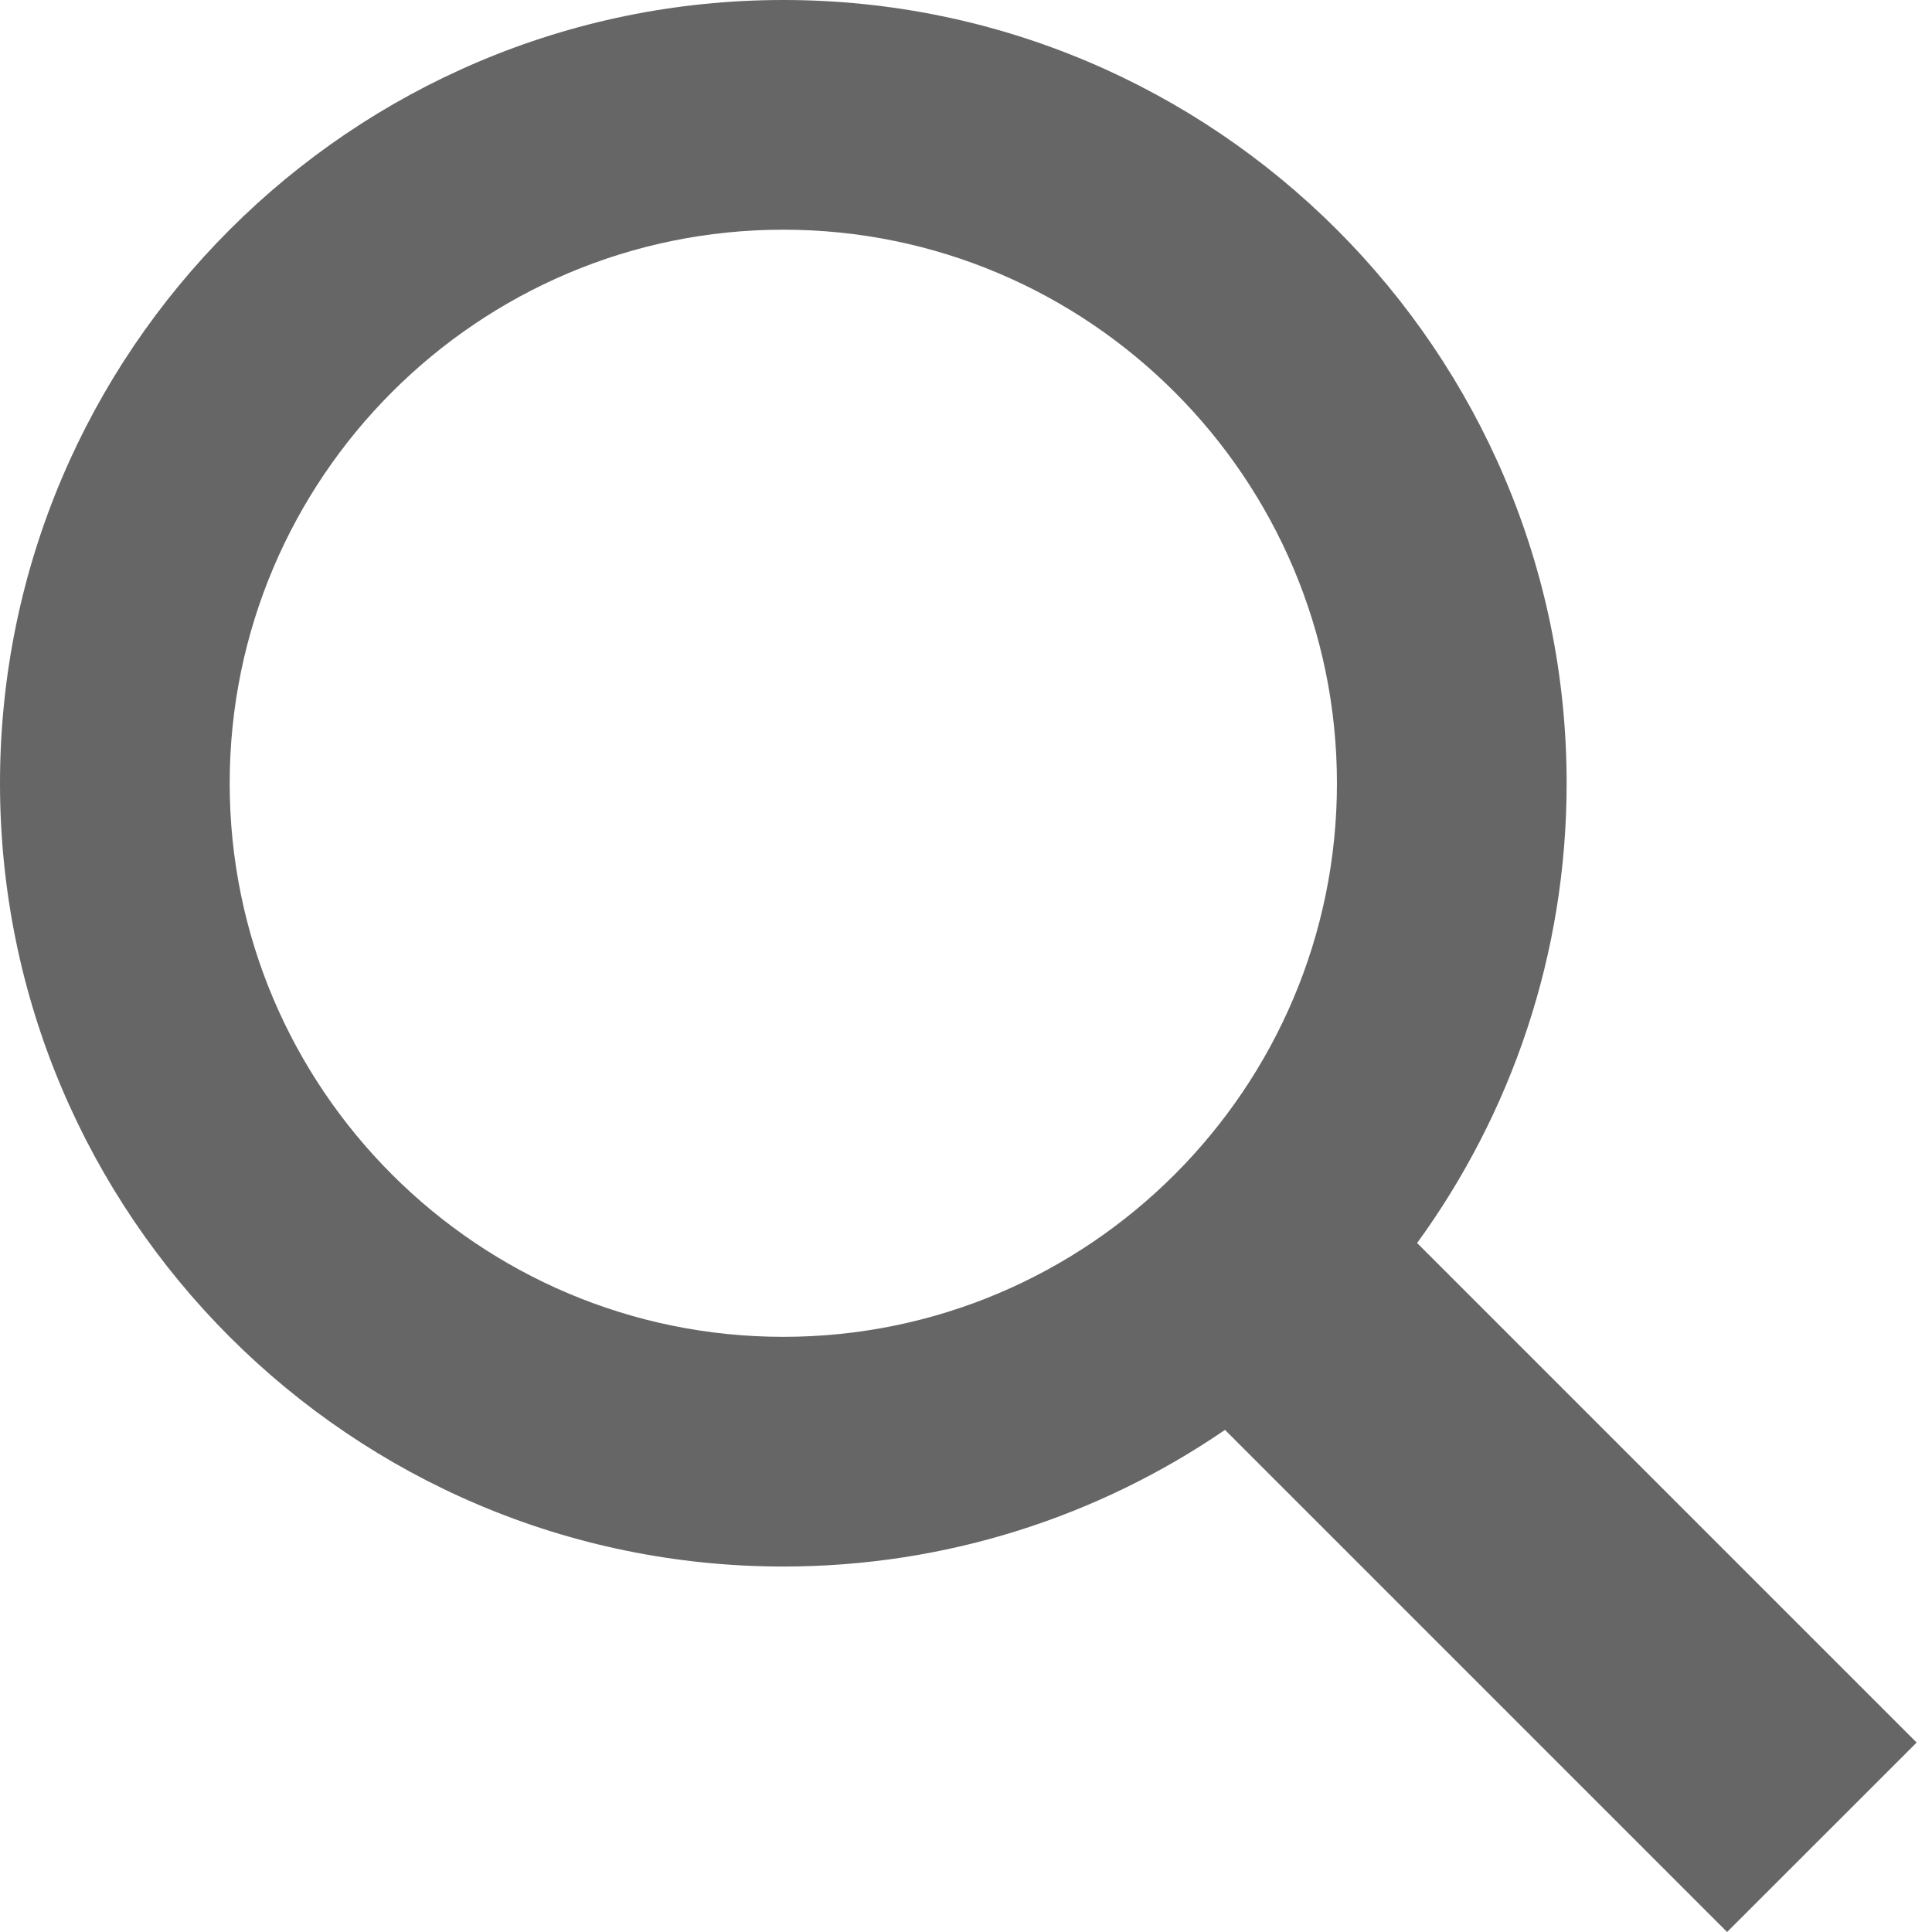
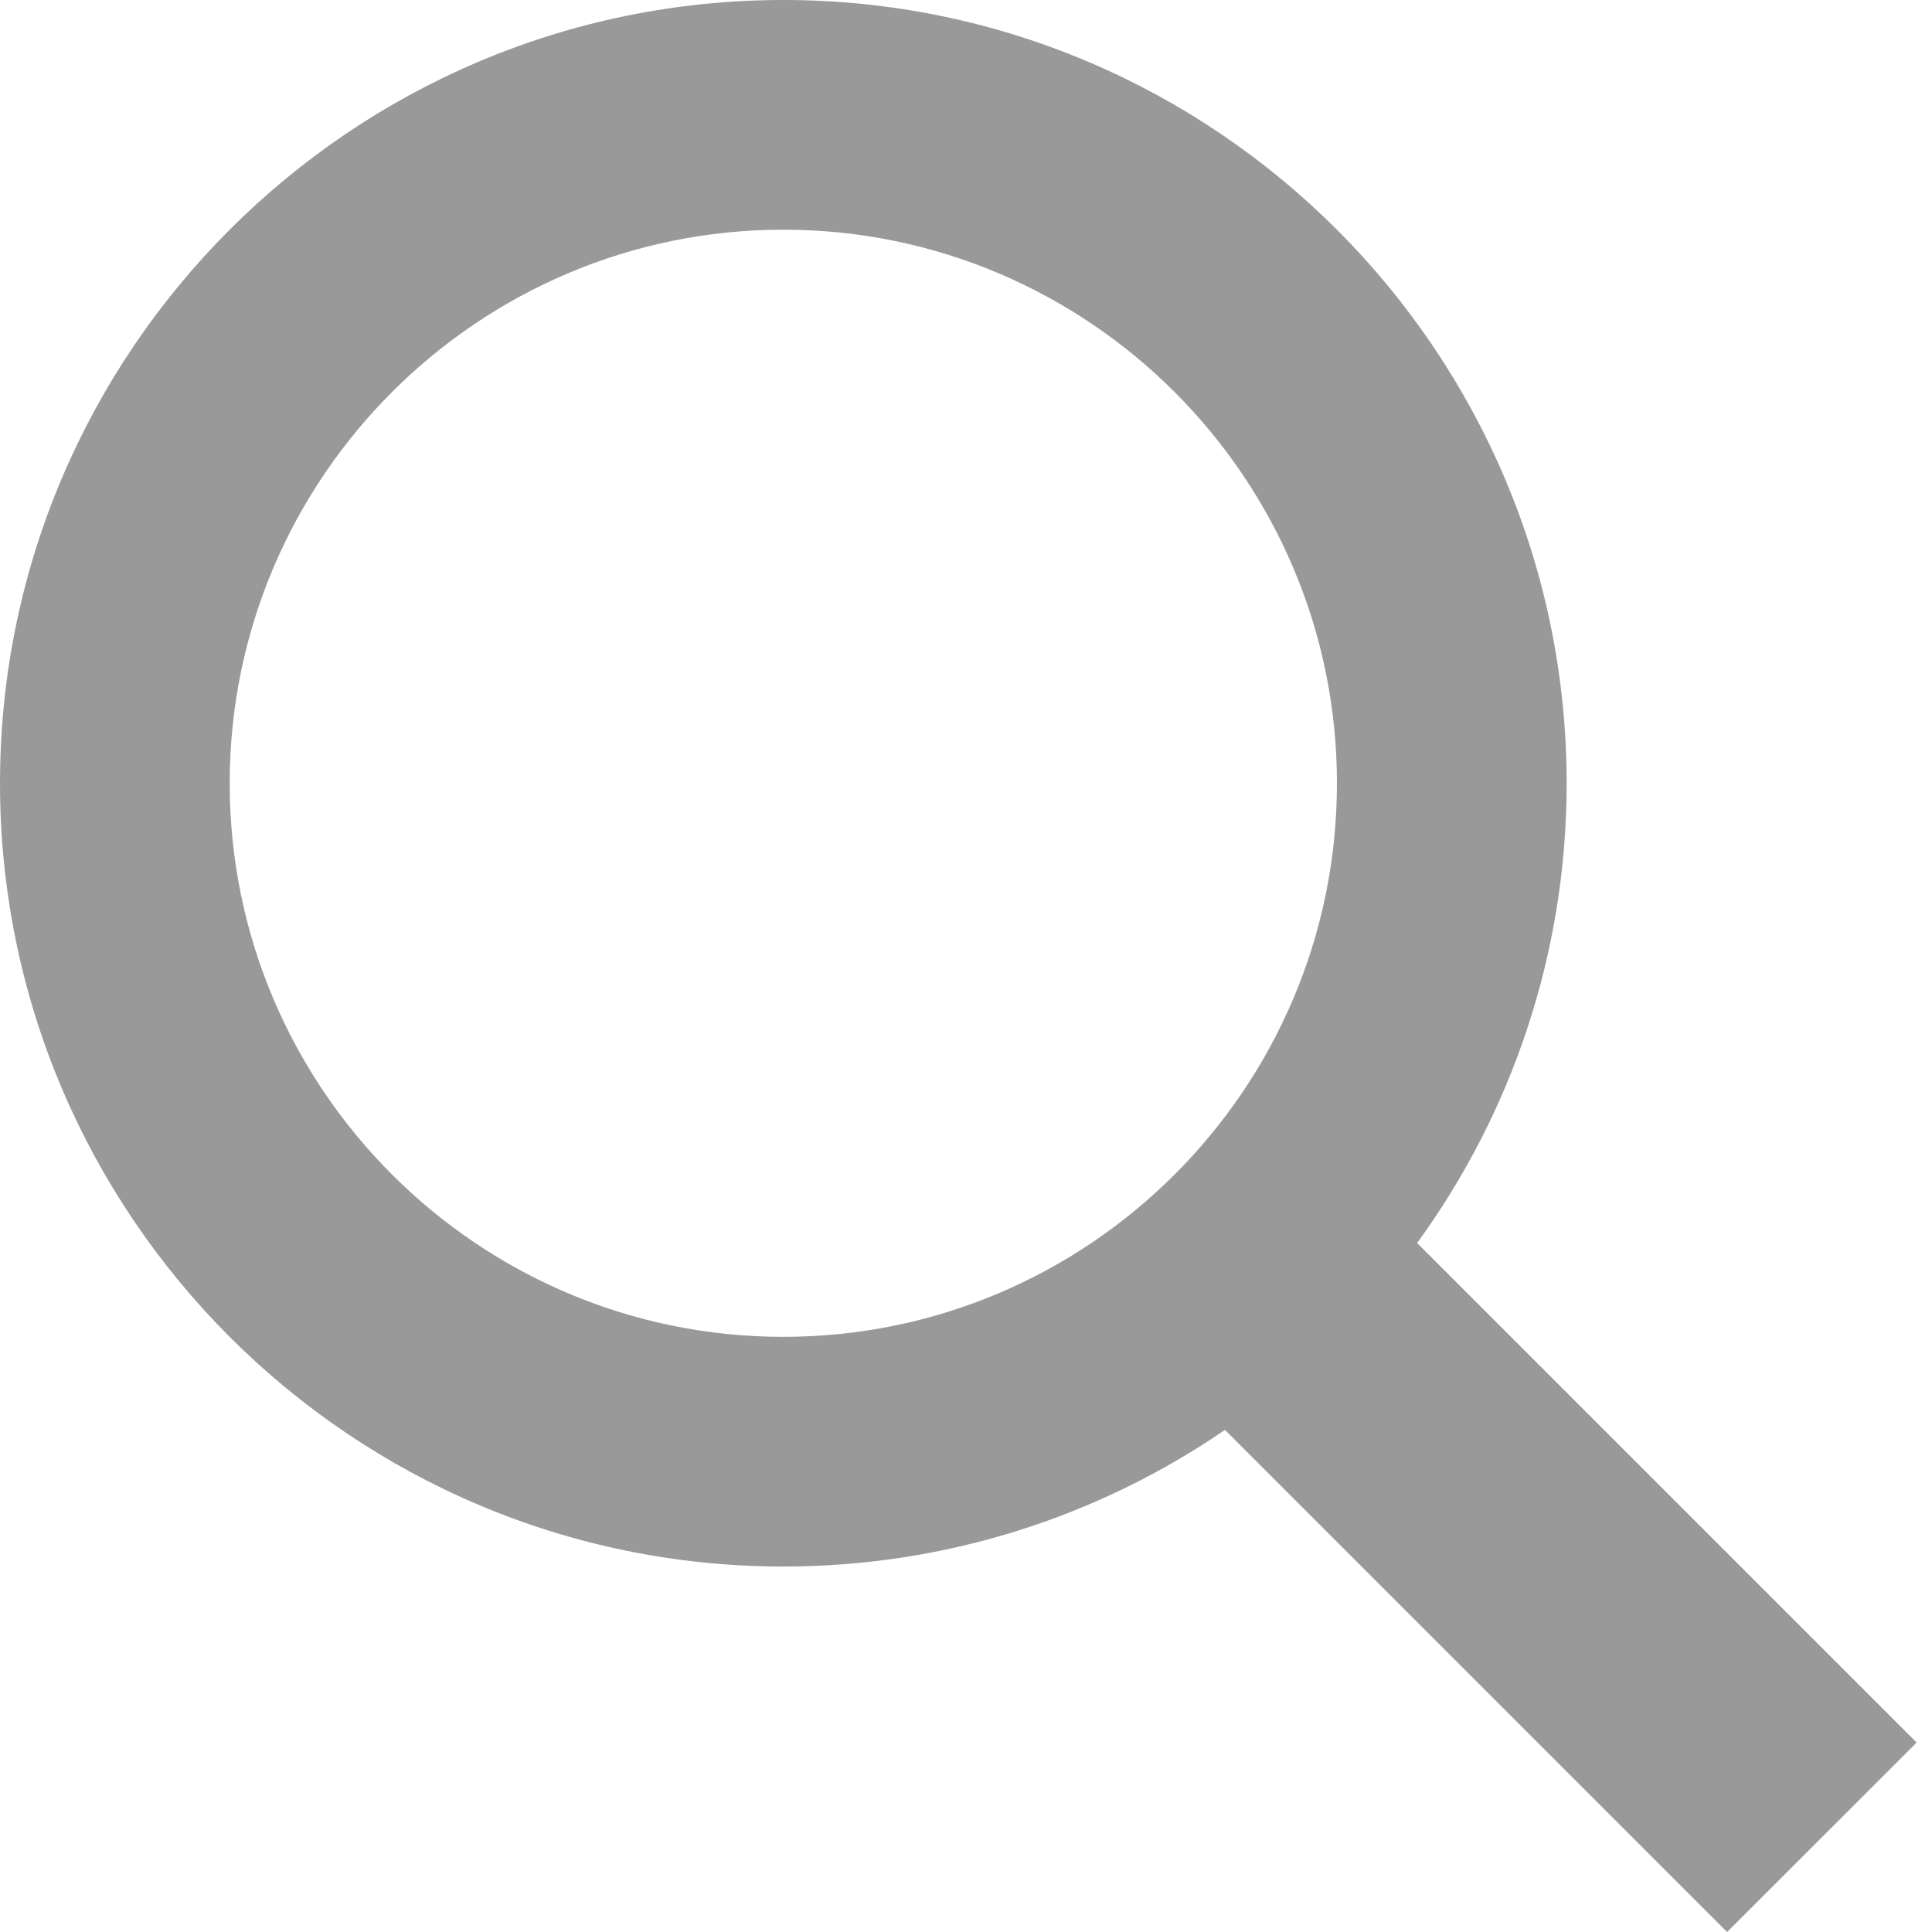
<svg xmlns="http://www.w3.org/2000/svg" width="18" height="18" viewBox="0 0 18 18" fill="none">
-   <path d="M17.857 16.235L13.203 11.581C14.078 10.377 14.596 8.896 14.596 7.298C14.596 3.274 11.322 0 7.298 0C3.274 0 0 3.274 0 7.298C0 11.322 3.274 14.595 7.298 14.595C8.823 14.595 10.24 14.125 11.413 13.322L16.091 18L17.857 16.235ZM2.14 7.298C2.14 4.454 4.454 2.14 7.298 2.14C10.142 2.14 12.456 4.454 12.456 7.298C12.456 10.142 10.142 12.455 7.298 12.455C4.454 12.455 2.14 10.142 2.14 7.298Z" fill="#666666" />
+   <path d="M17.857 16.235L13.203 11.581C14.078 10.377 14.596 8.896 14.596 7.298C14.596 3.274 11.322 0 7.298 0C3.274 0 0 3.274 0 7.298C0 11.322 3.274 14.595 7.298 14.595C8.823 14.595 10.24 14.125 11.413 13.322L16.091 18L17.857 16.235ZM2.14 7.298C2.14 4.454 4.454 2.14 7.298 2.14C10.142 2.14 12.456 4.454 12.456 7.298C12.456 10.142 10.142 12.455 7.298 12.455C4.454 12.455 2.14 10.142 2.14 7.298Z" fill="#999999" />
</svg>
